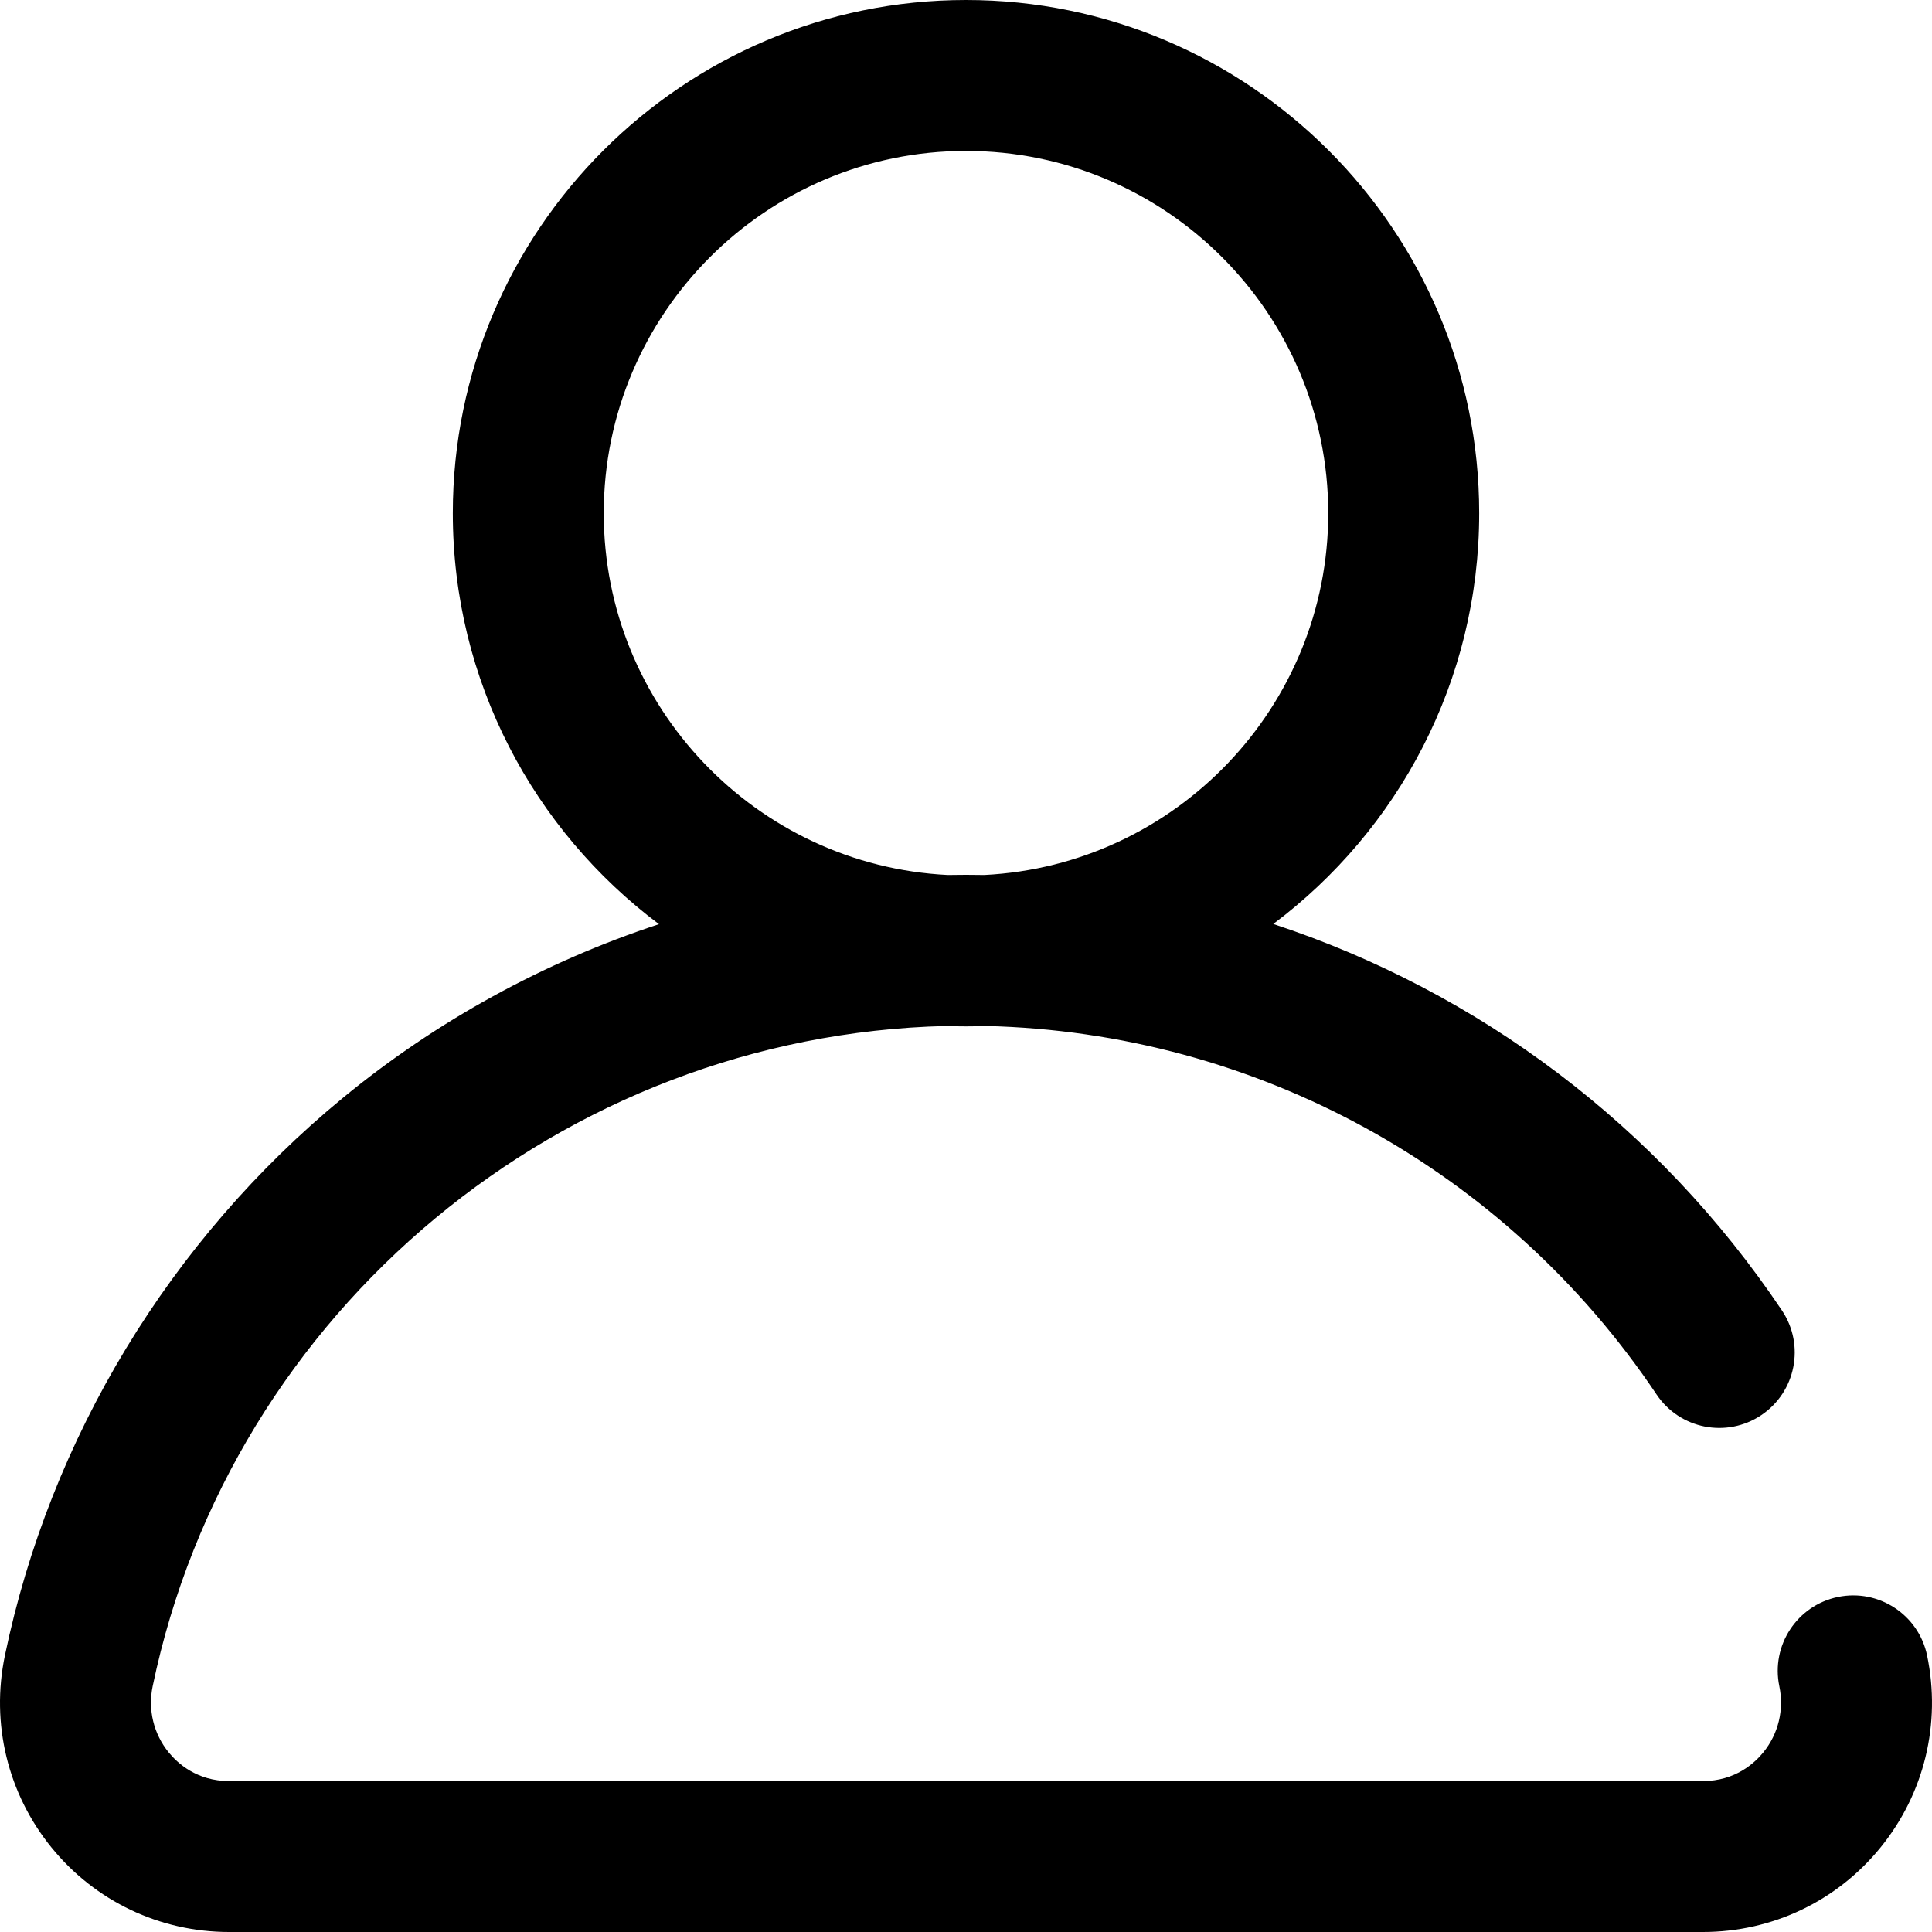
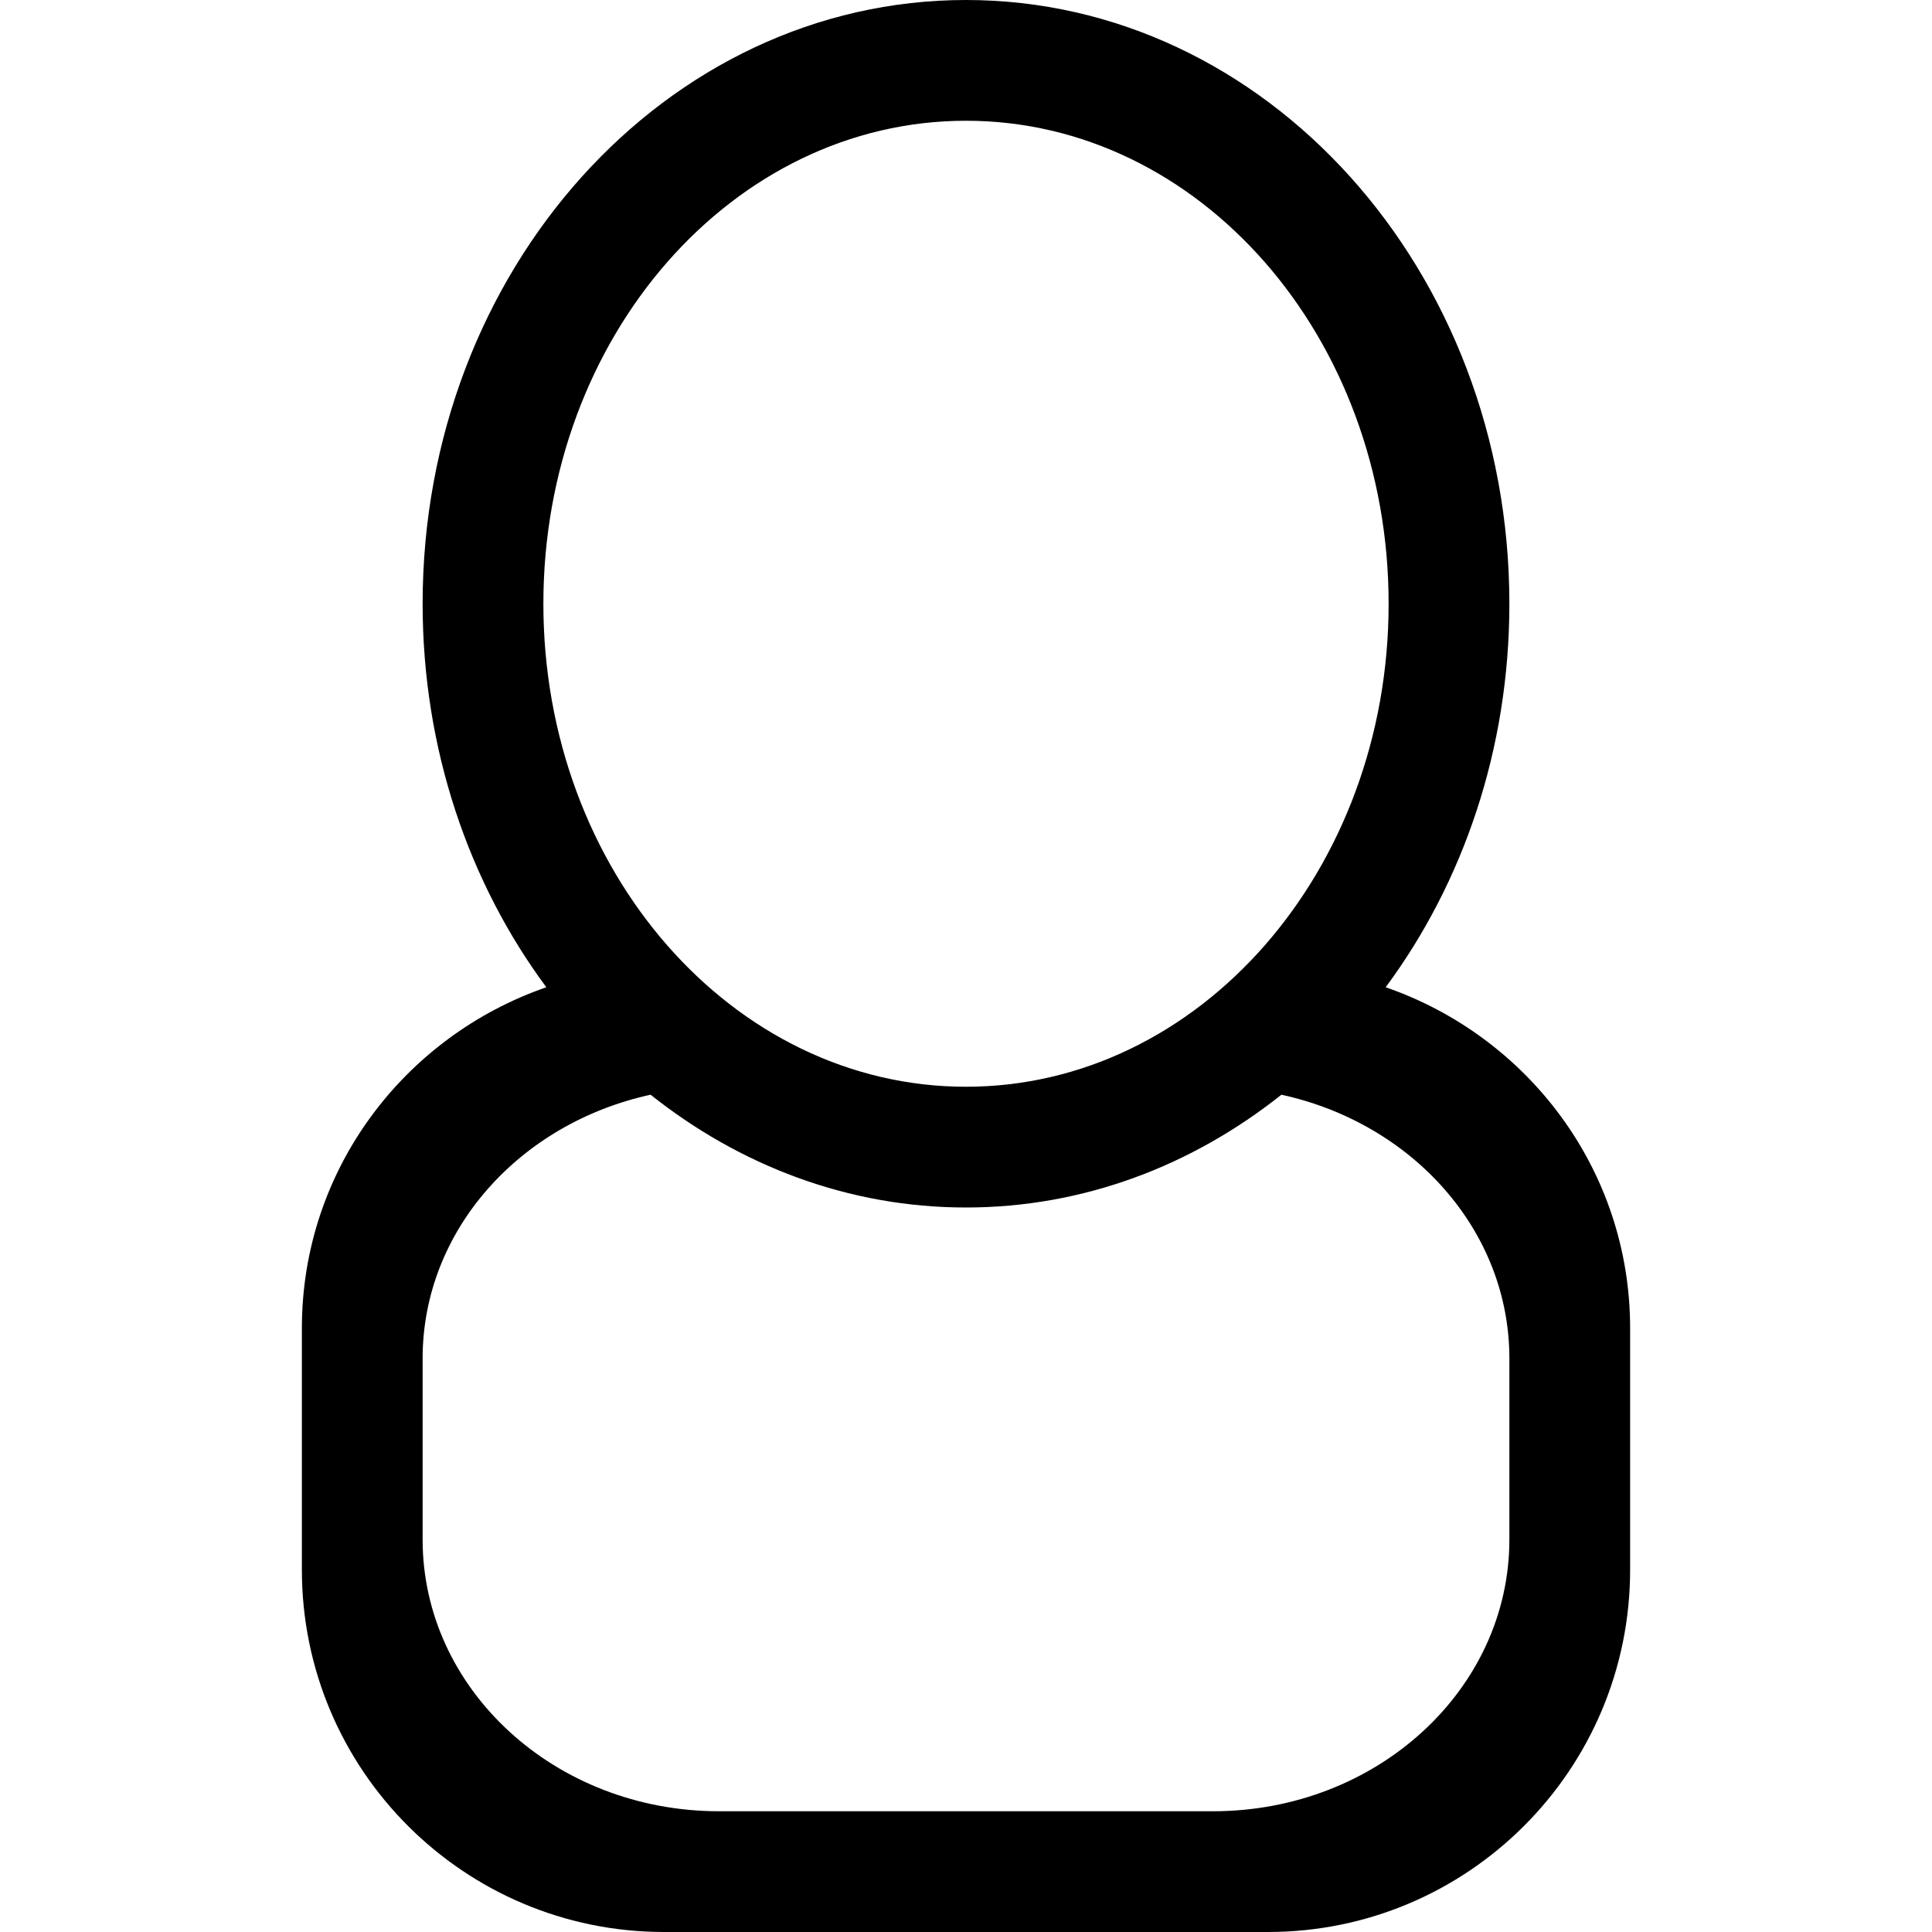
- <svg xmlns="http://www.w3.org/2000/svg" version="1.1" id="Capa_1" x="0px" y="0px" viewBox="0 0 512 512" style="enable-background:new 0 0 512 512;" xml:space="preserve">
+ <svg xmlns="http://www.w3.org/2000/svg" version="1.1" id="Capa_1" x="0px" y="0px" width="792px" height="792px" viewBox="0 0 792 792" style="enable-background:new 0 0 792 792;" xml:space="preserve">
  <g>
-     <g>
-       <path d="M510.702,438.722c-2.251-10.813-12.84-17.754-23.657-15.503c-10.814,2.251-17.755,12.843-15.503,23.656    c1.297,6.229-0.248,12.613-4.236,17.519c-2.31,2.841-7.461,7.606-15.999,7.606H60.693c-8.538,0-13.689-4.766-15.999-7.606    c-3.989-4.905-5.533-11.29-4.236-17.519c20.756-99.695,108.691-172.521,210.24-174.977c1.759,0.068,3.526,0.102,5.302,0.102    c1.782,0,3.556-0.035,5.322-0.103c71.532,1.716,137.648,37.947,177.687,97.66c6.151,9.175,18.574,11.625,27.75,5.474    c9.174-6.151,11.625-18.575,5.473-27.749c-32.817-48.944-80.47-84.534-134.804-102.417C370.538,220.036,392,180.477,392,136    C392,61.01,330.991,0,256,0S120,61.01,120,136c0,44.504,21.488,84.084,54.633,108.911c-30.368,9.998-58.863,25.555-83.803,46.069    c-45.732,37.617-77.529,90.086-89.532,147.742c-3.762,18.067,0.745,36.623,12.363,50.909C25.222,503.847,42.365,512,60.693,512    h390.613c18.329,0,35.472-8.153,47.032-22.369C509.958,475.345,514.464,456.789,510.702,438.722z M160,136    c0-52.935,43.065-96,96-96s96,43.065,96,96c0,51.305-40.455,93.339-91.141,95.878c-1.617-0.03-3.237-0.045-4.859-0.045    c-1.614,0-3.228,0.016-4.84,0.046C200.465,229.35,160,187.312,160,136z" />
+     <g id="_x36__17_">
+       <g>
+         <path d="M568.037,404.712c31.68-42.743,50.713-97.515,50.713-157.212C618.75,110.806,519.032,0,396,0     S173.25,110.806,173.25,247.5c0,59.697,19.033,114.469,50.713,157.212C165.8,424.834,123.75,479.481,123.75,544.5v99     c0,82.021,66.479,148.5,148.5,148.5h247.5c82.021,0,148.5-66.479,148.5-148.5v-99C668.25,479.481,626.2,424.834,568.037,404.712z      M222.75,247.5c0-109.346,77.566-198,173.25-198s173.25,88.654,173.25,198s-77.566,198-173.25,198S222.75,356.846,222.75,247.5z      M618.75,631.125c0,61.504-54.4,111.375-121.498,111.375H294.748c-67.097,0-121.498-49.871-121.498-111.375v-74.25     c0-52.618,39.922-96.451,93.456-108.108C303.188,477.774,347.737,495,396,495s92.812-17.226,129.294-46.233     c53.534,11.657,93.456,55.49,93.456,108.108V631.125z" />
+       </g>
    </g>
  </g>
  <g>
</g>
  <g>
</g>
  <g>
</g>
  <g>
</g>
  <g>
</g>
  <g>
</g>
  <g>
</g>
  <g>
</g>
  <g>
</g>
  <g>
</g>
  <g>
</g>
  <g>
</g>
  <g>
</g>
  <g>
</g>
  <g>
</g>
</svg>
